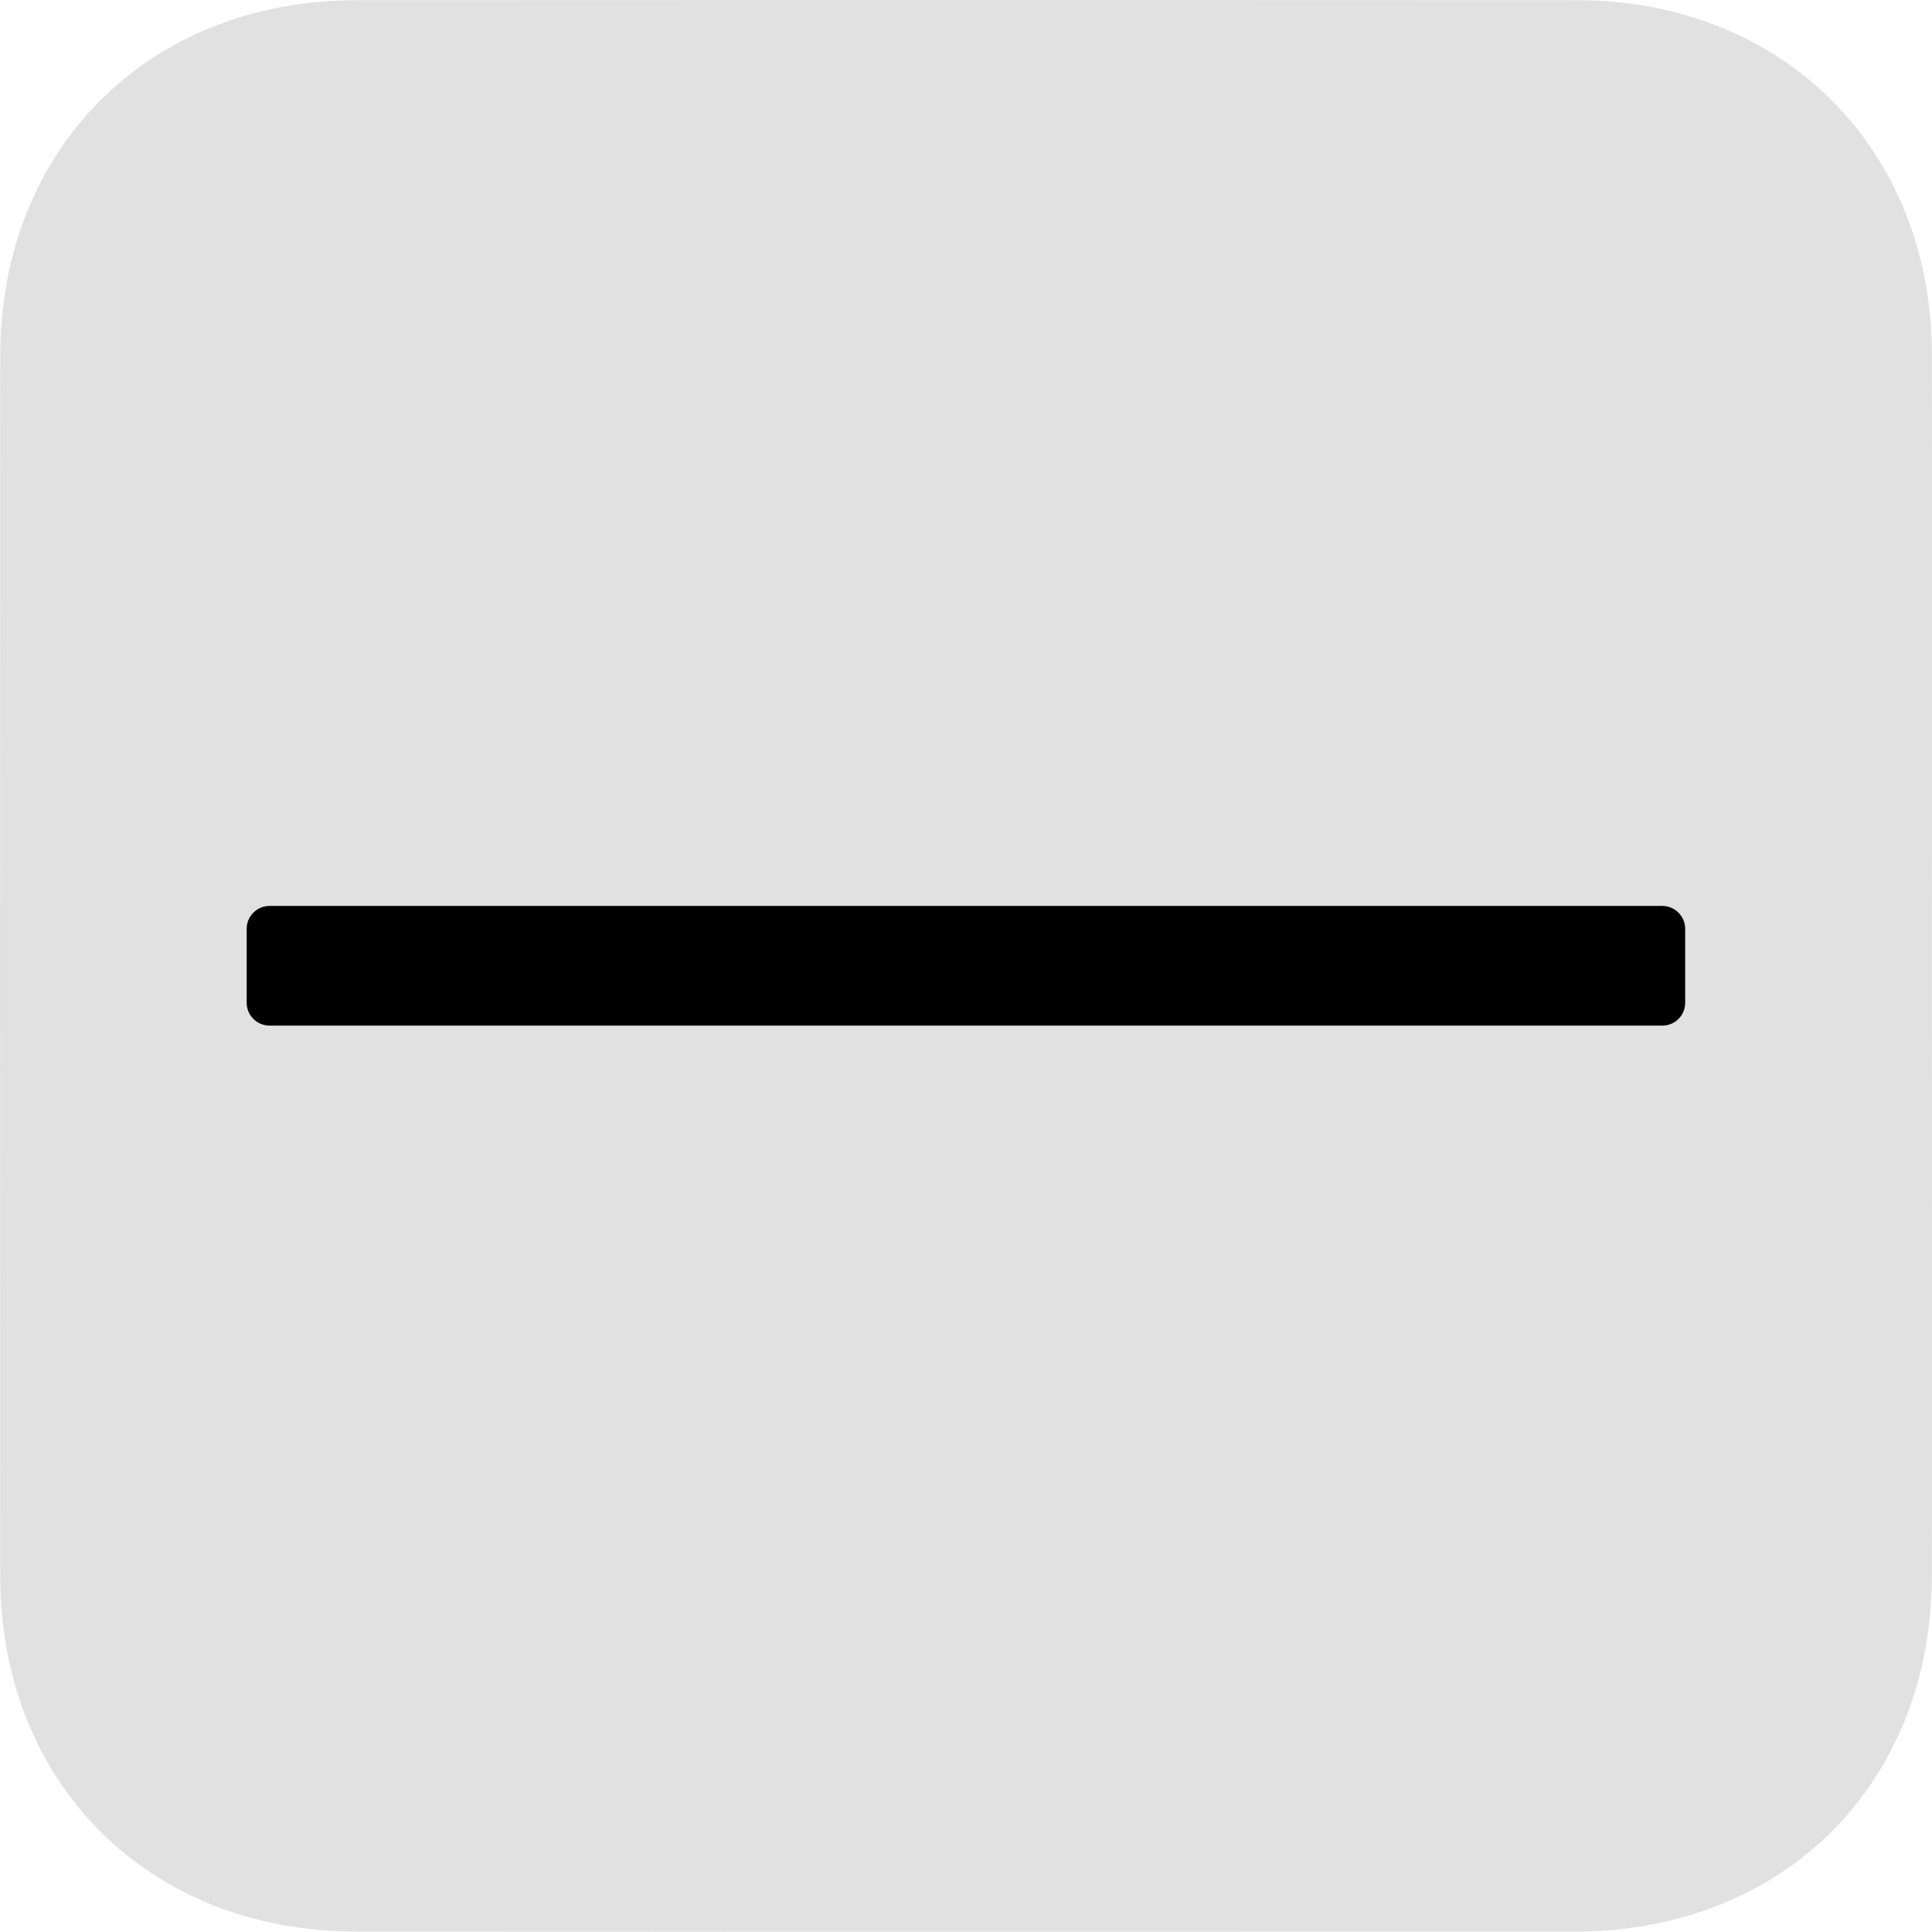
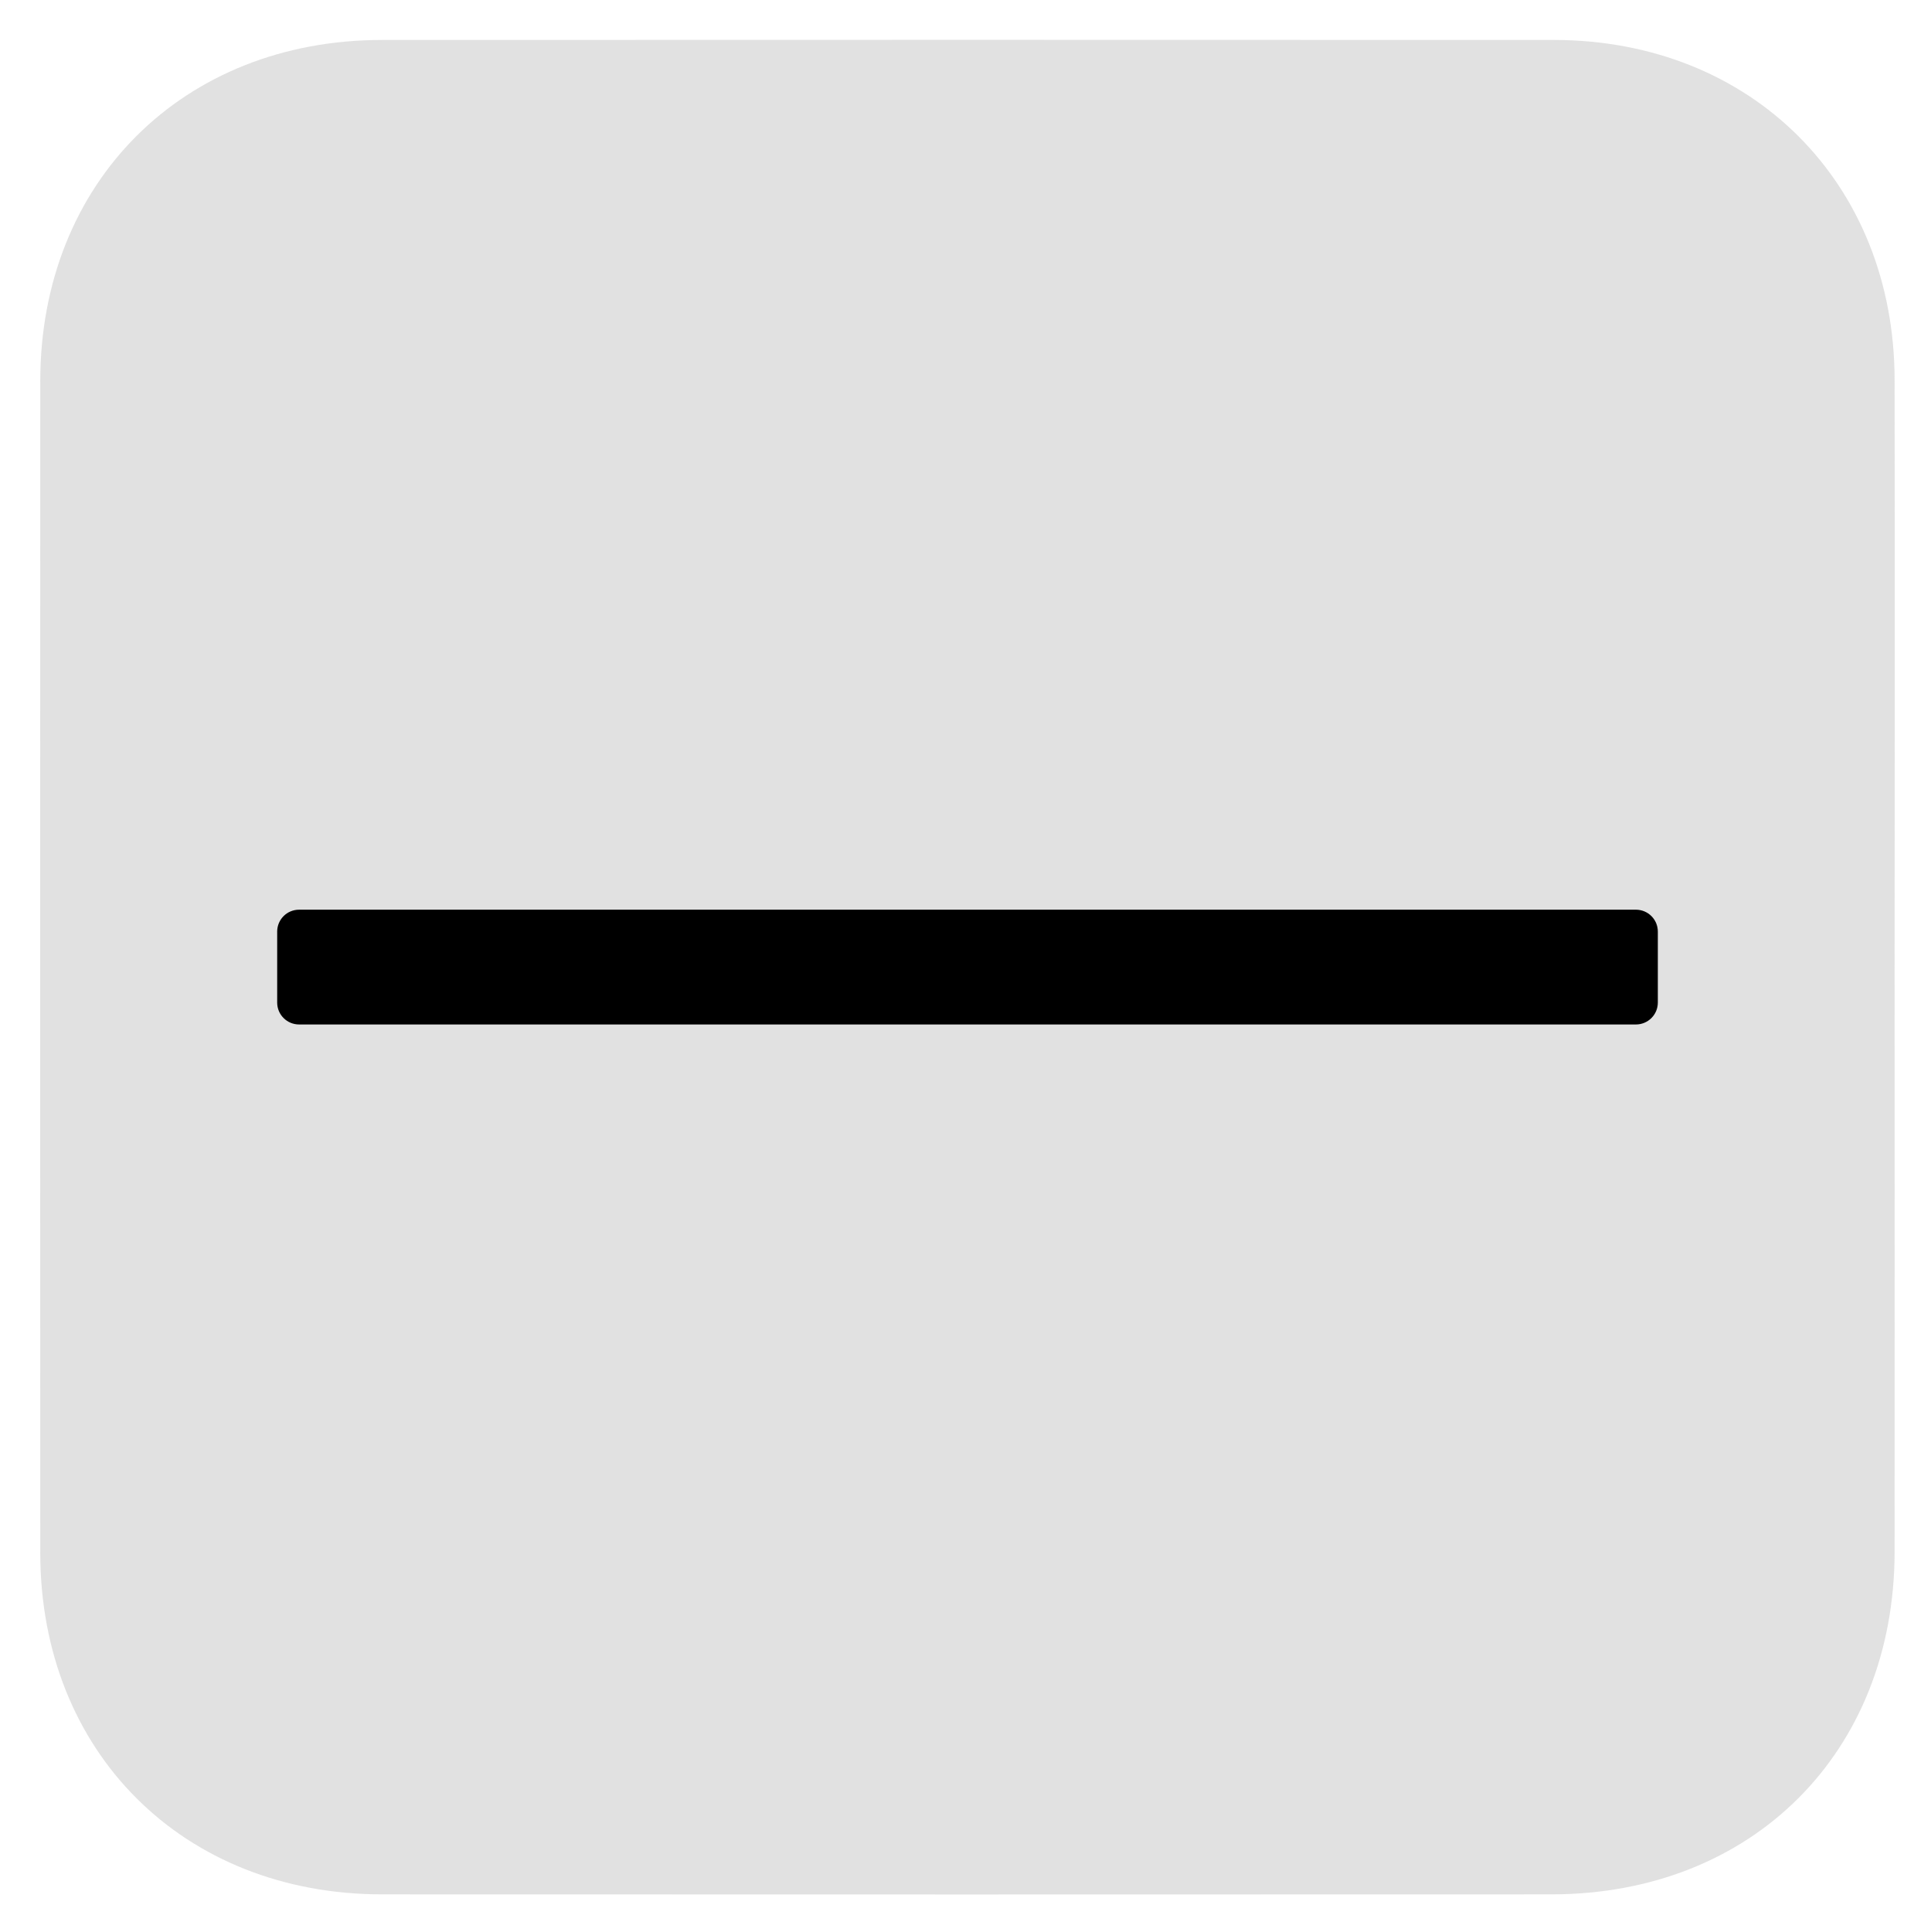
- <svg xmlns="http://www.w3.org/2000/svg" enable-background="new 0 0 128 128" version="1.1" viewBox="0 0 75.252 75.242" xml:space="preserve" id="svg10" width="75.252" height="75.242">
-   <defs id="defs14" />
-   <style type="text/css" id="style4">
+ <svg xmlns="http://www.w3.org/2000/svg" version="1.1" id="Layer_1" x="0px" y="0px" viewBox="0 0 125.14 125.24" style="enable-background:new 0 0 125.14 125.24;" xml:space="preserve">
+   <style type="text/css">
	.st0{opacity:0.74;fill:#D7D7D7;}
</style>
-   <path class="st0" d="m 75.248,13.797 c -0.01,-8 -5.81,-13.79 -13.82,-13.79 -15.85,-0.01 -31.7,-0.01 -47.55,0 -8.08,0 -13.87,5.78 -13.87,13.84 -0.01,15.85 -0.01,31.7 0,47.55 0,8.07 5.79,13.84 13.87,13.84 15.82,0.01 31.63,0 47.45,0 8.15,0 13.92,-5.76 13.92,-13.9 0.01,-7.87 0,-15.75 0,-23.62 0,-7.97 0.01,-15.94 0,-23.92 z" id="path6" style="opacity:0.74;fill:#d7d7d7" />
-   <path d="m 64.748,39.947 h -54.25 c -0.49,0 -0.89,-0.4 -0.89,-0.89 v -2.88 c 0,-0.49 0.4,-0.89 0.89,-0.89 h 54.25 c 0.49,0 0.89,0.4 0.89,0.89 v 2.88 c 0,0.5 -0.4,0.89 -0.89,0.89 z" id="path8" />
+   <path class="st0" d="M122.83,24.63c-0.01-12.78-9.28-22.03-22.08-22.04c-25.33-0.01-50.65-0.01-75.98,0  c-12.91,0-22.16,9.23-22.16,22.12c-0.01,25.32-0.01,50.65,0,75.97c0.01,12.89,9.25,22.12,22.16,22.12c25.27,0.01,50.54,0.01,75.81,0  c13.02,0,22.24-9.2,22.25-22.2c0.01-12.58,0-25.16,0-37.74C122.84,50.12,122.85,37.37,122.83,24.63z" />
+   <path d="M106.06,66.41H19.39c-0.78,0-1.42-0.63-1.42-1.42l0-4.6c0-0.78,0.63-1.42,1.42-1.42h86.67c0.78,0,1.42,0.63,1.42,1.42v4.6  C107.48,65.78,106.84,66.41,106.06,66.41z" />
</svg>
